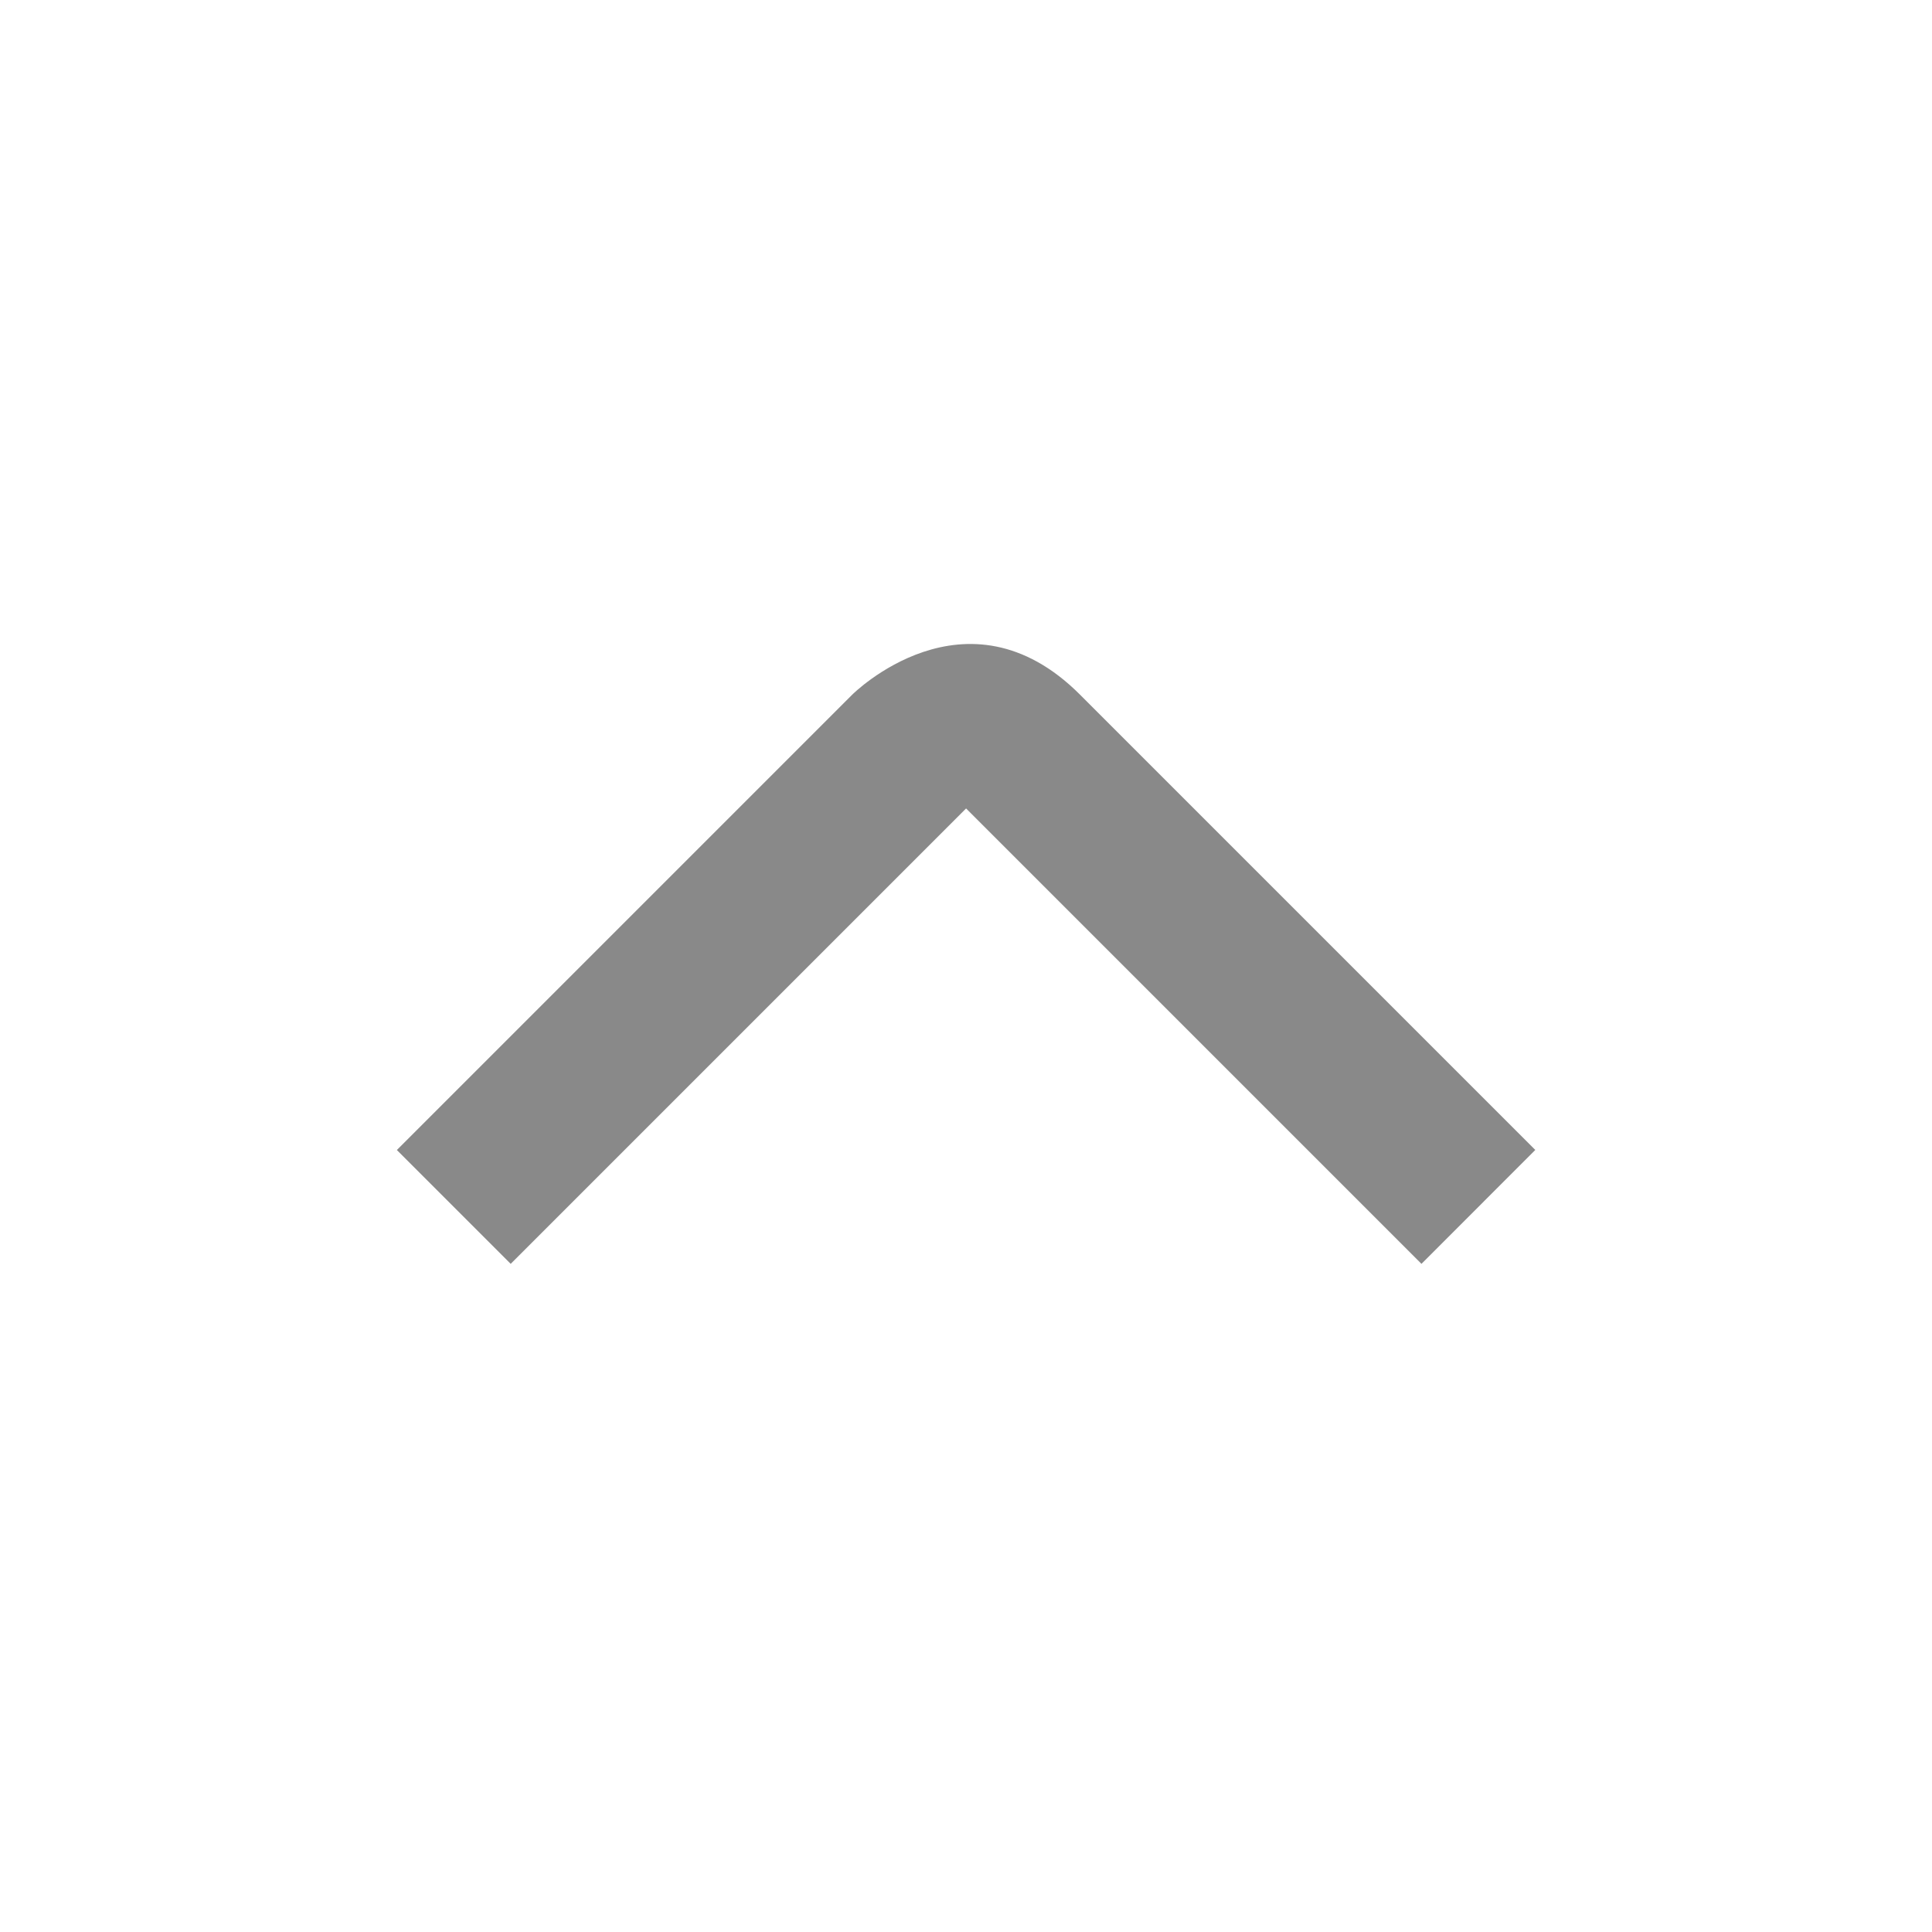
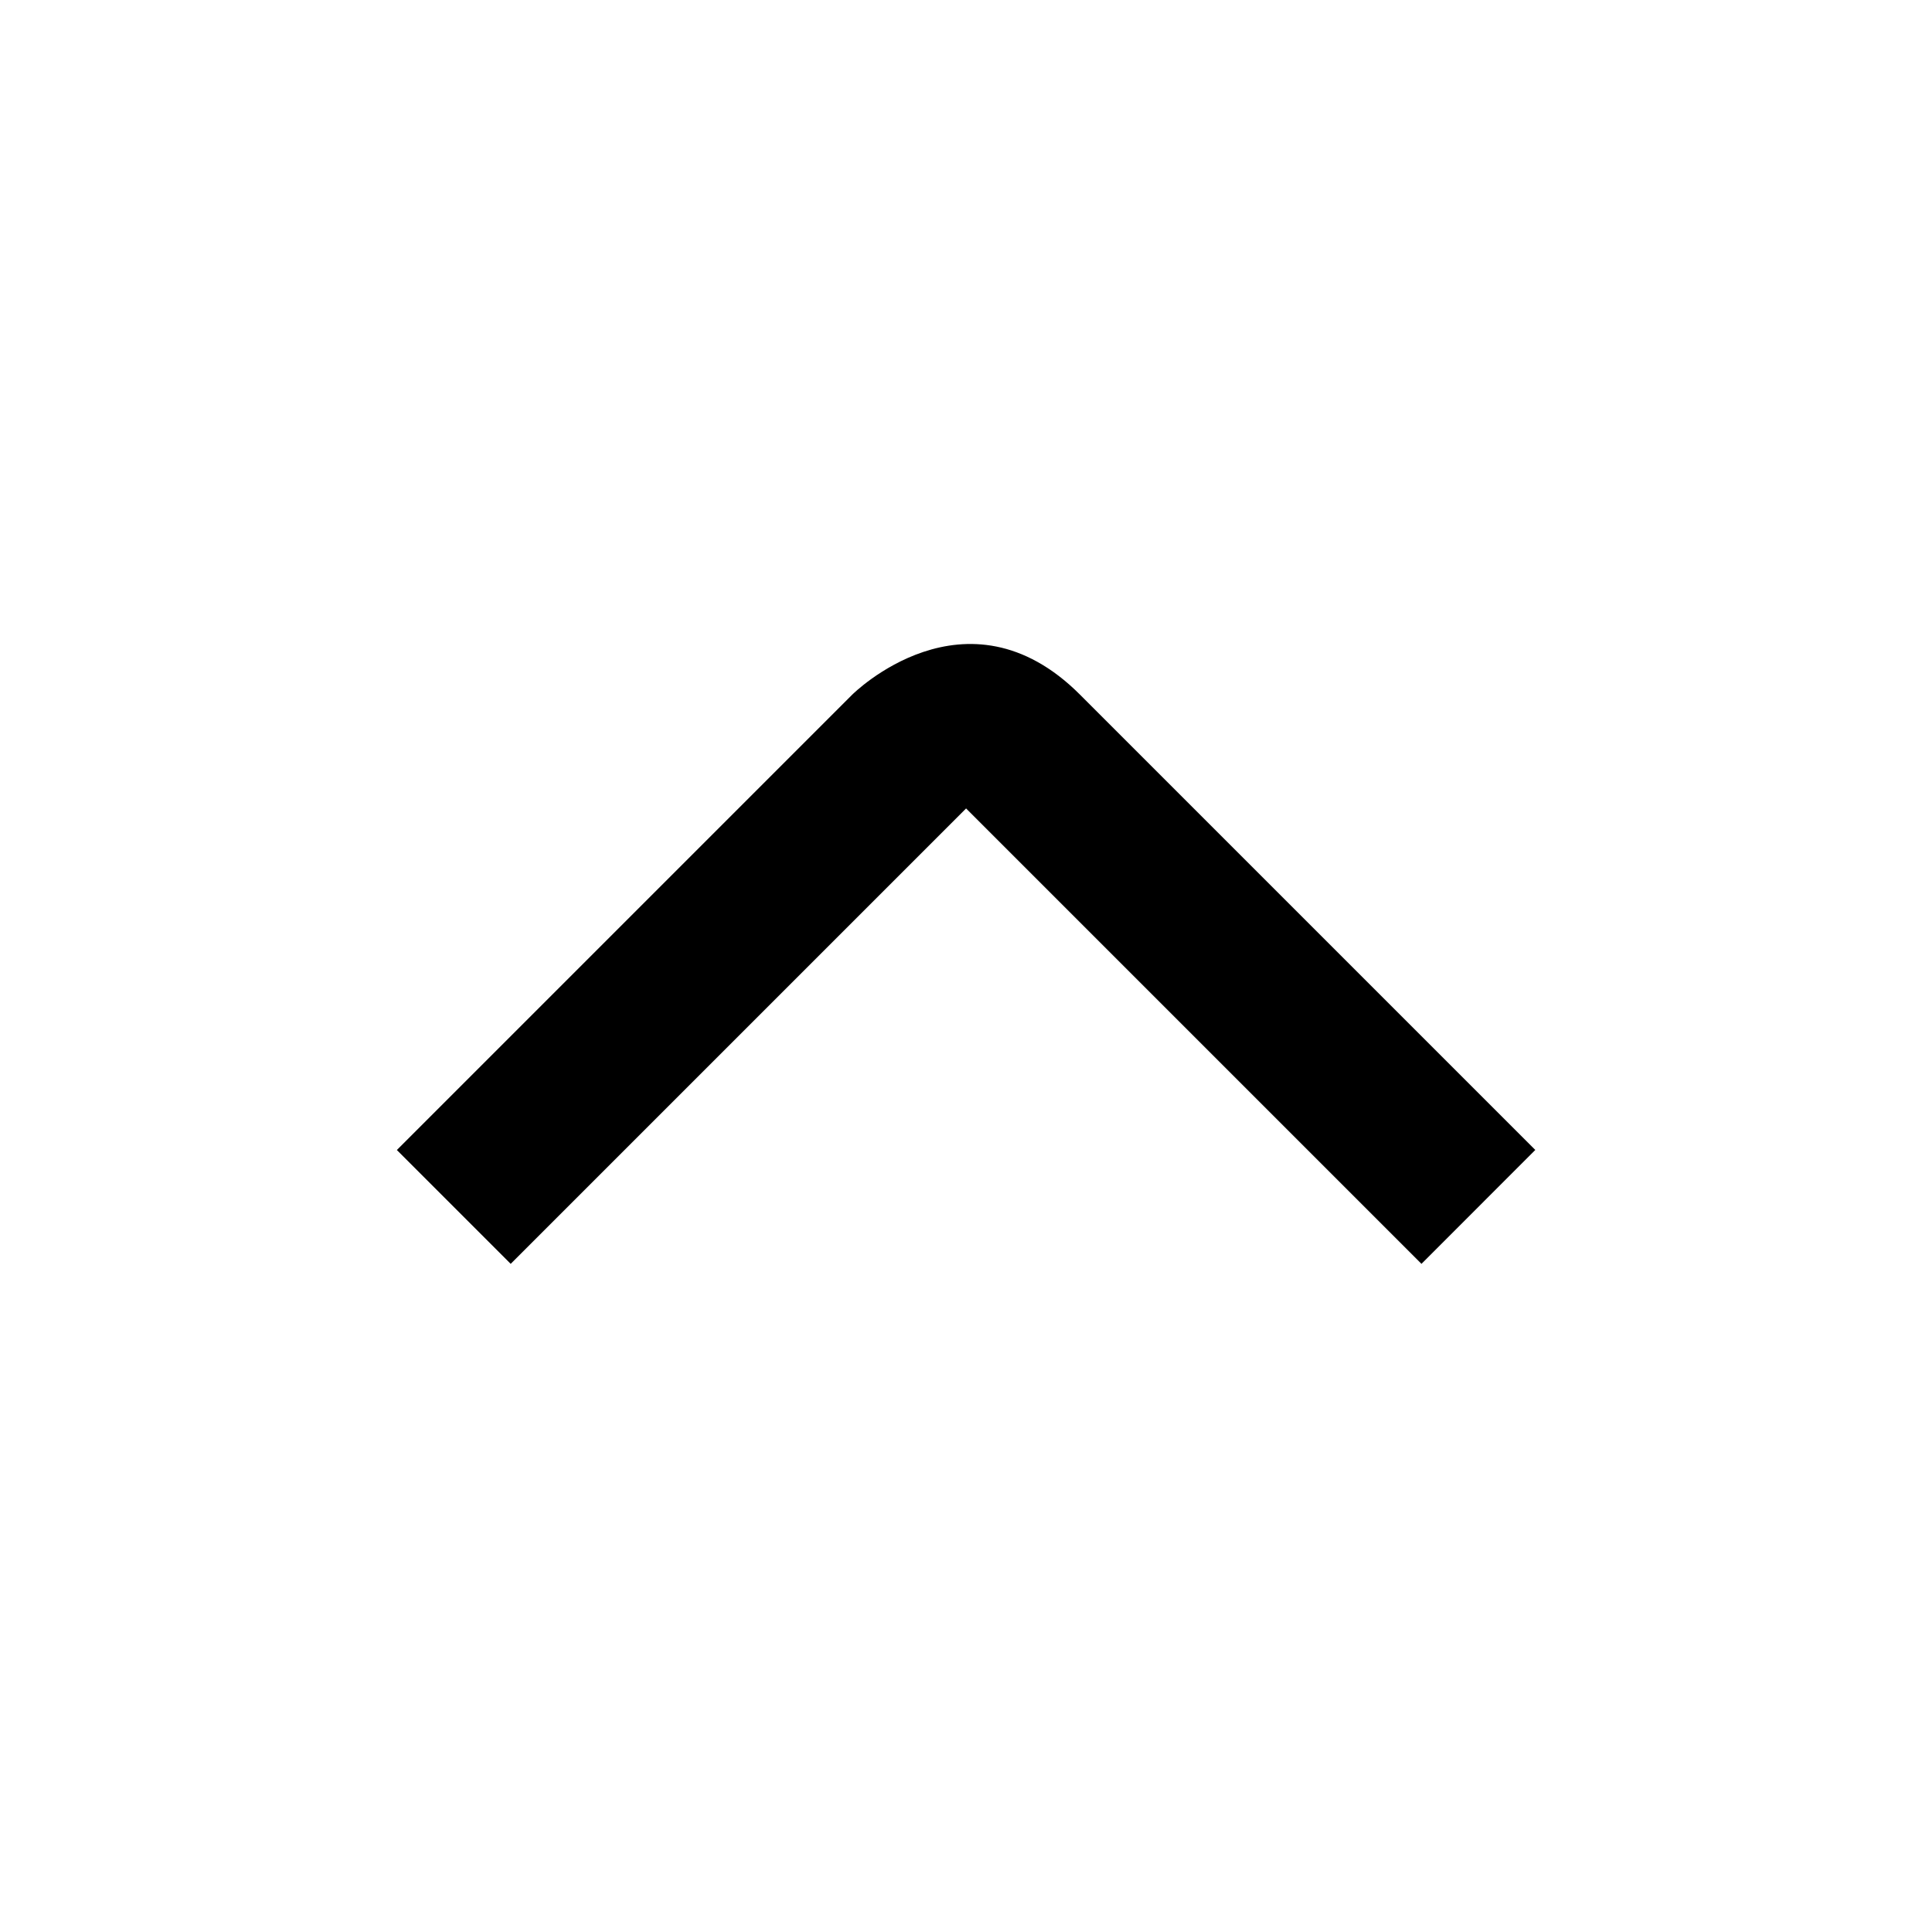
<svg xmlns="http://www.w3.org/2000/svg" width="24" height="24" viewBox="0 0 24 24" fill="none">
-   <path d="M17.658 15.7L12.001 10.043L6.344 15.7L4.93 14.286L10.587 8.629C10.587 8.629 12.001 7.214 13.415 8.628C14.829 10.043 19.072 14.285 19.072 14.285L17.658 15.7Z" fill="#898989" />
+   <path d="M17.658 15.7L12.001 10.043L6.344 15.7L4.93 14.286L10.587 8.629C10.587 8.629 12.001 7.214 13.415 8.628C14.829 10.043 19.072 14.285 19.072 14.285L17.658 15.7Z" fill="currentColor" />
</svg>
